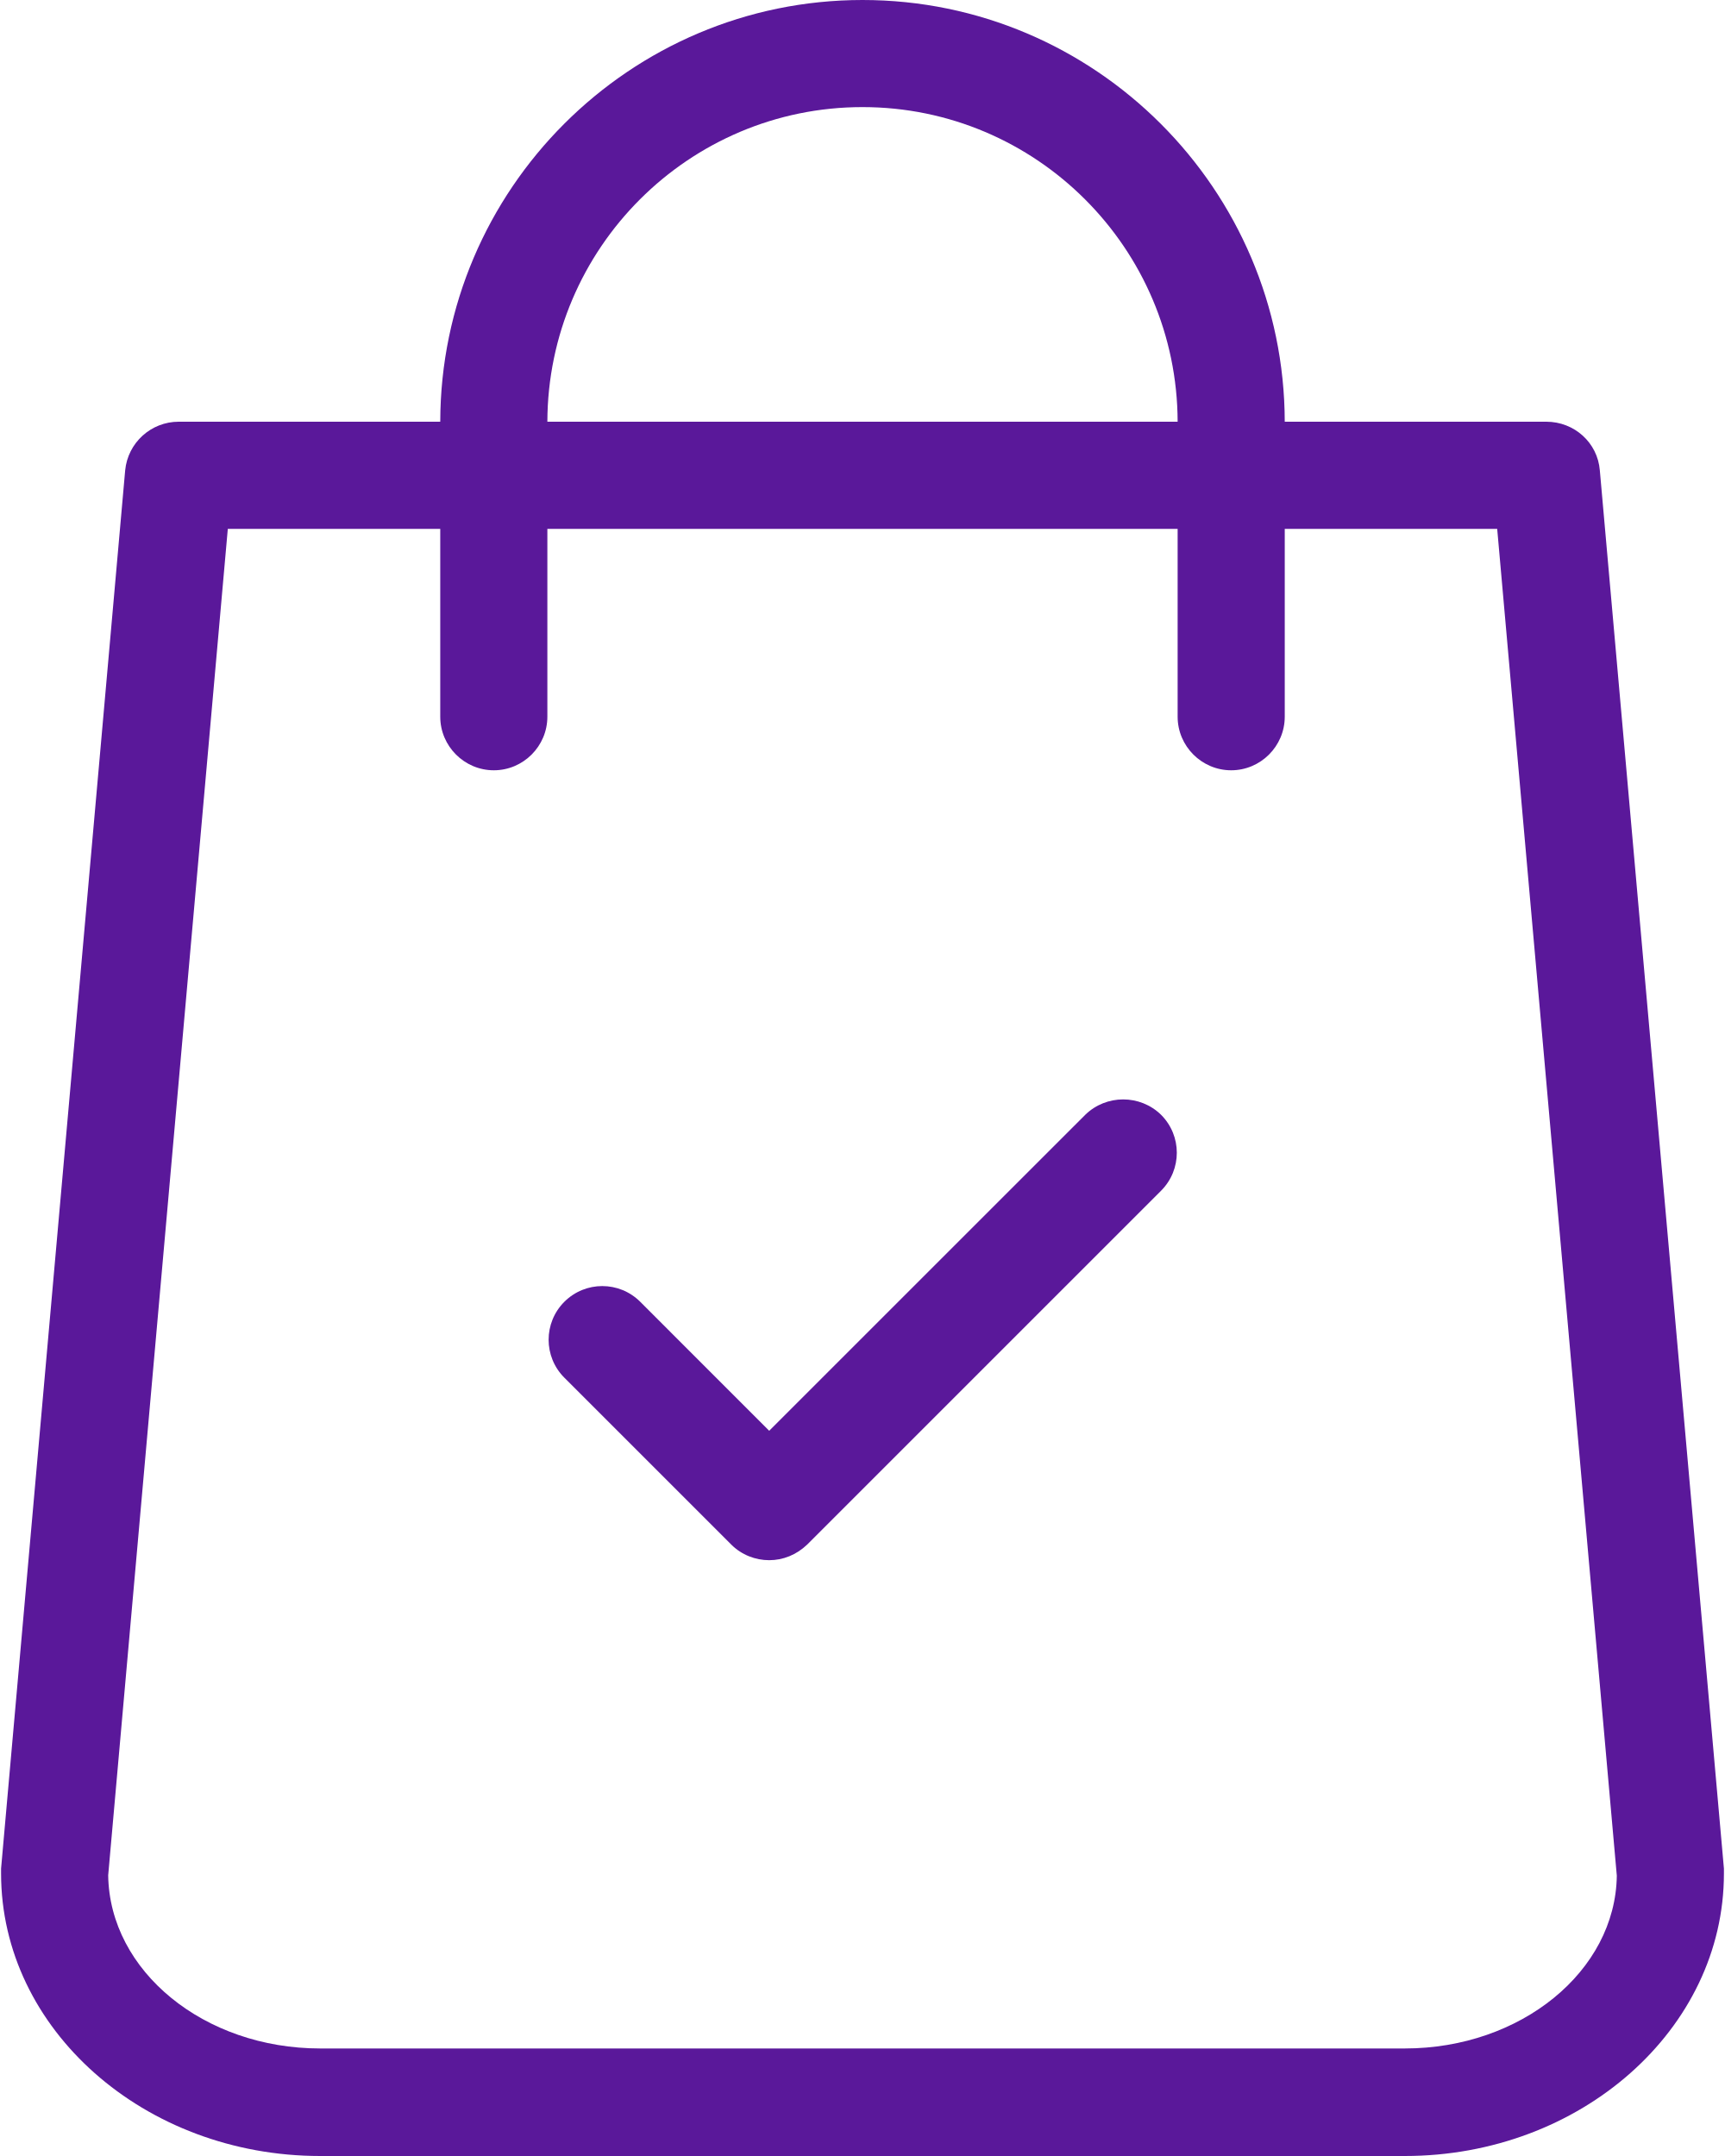
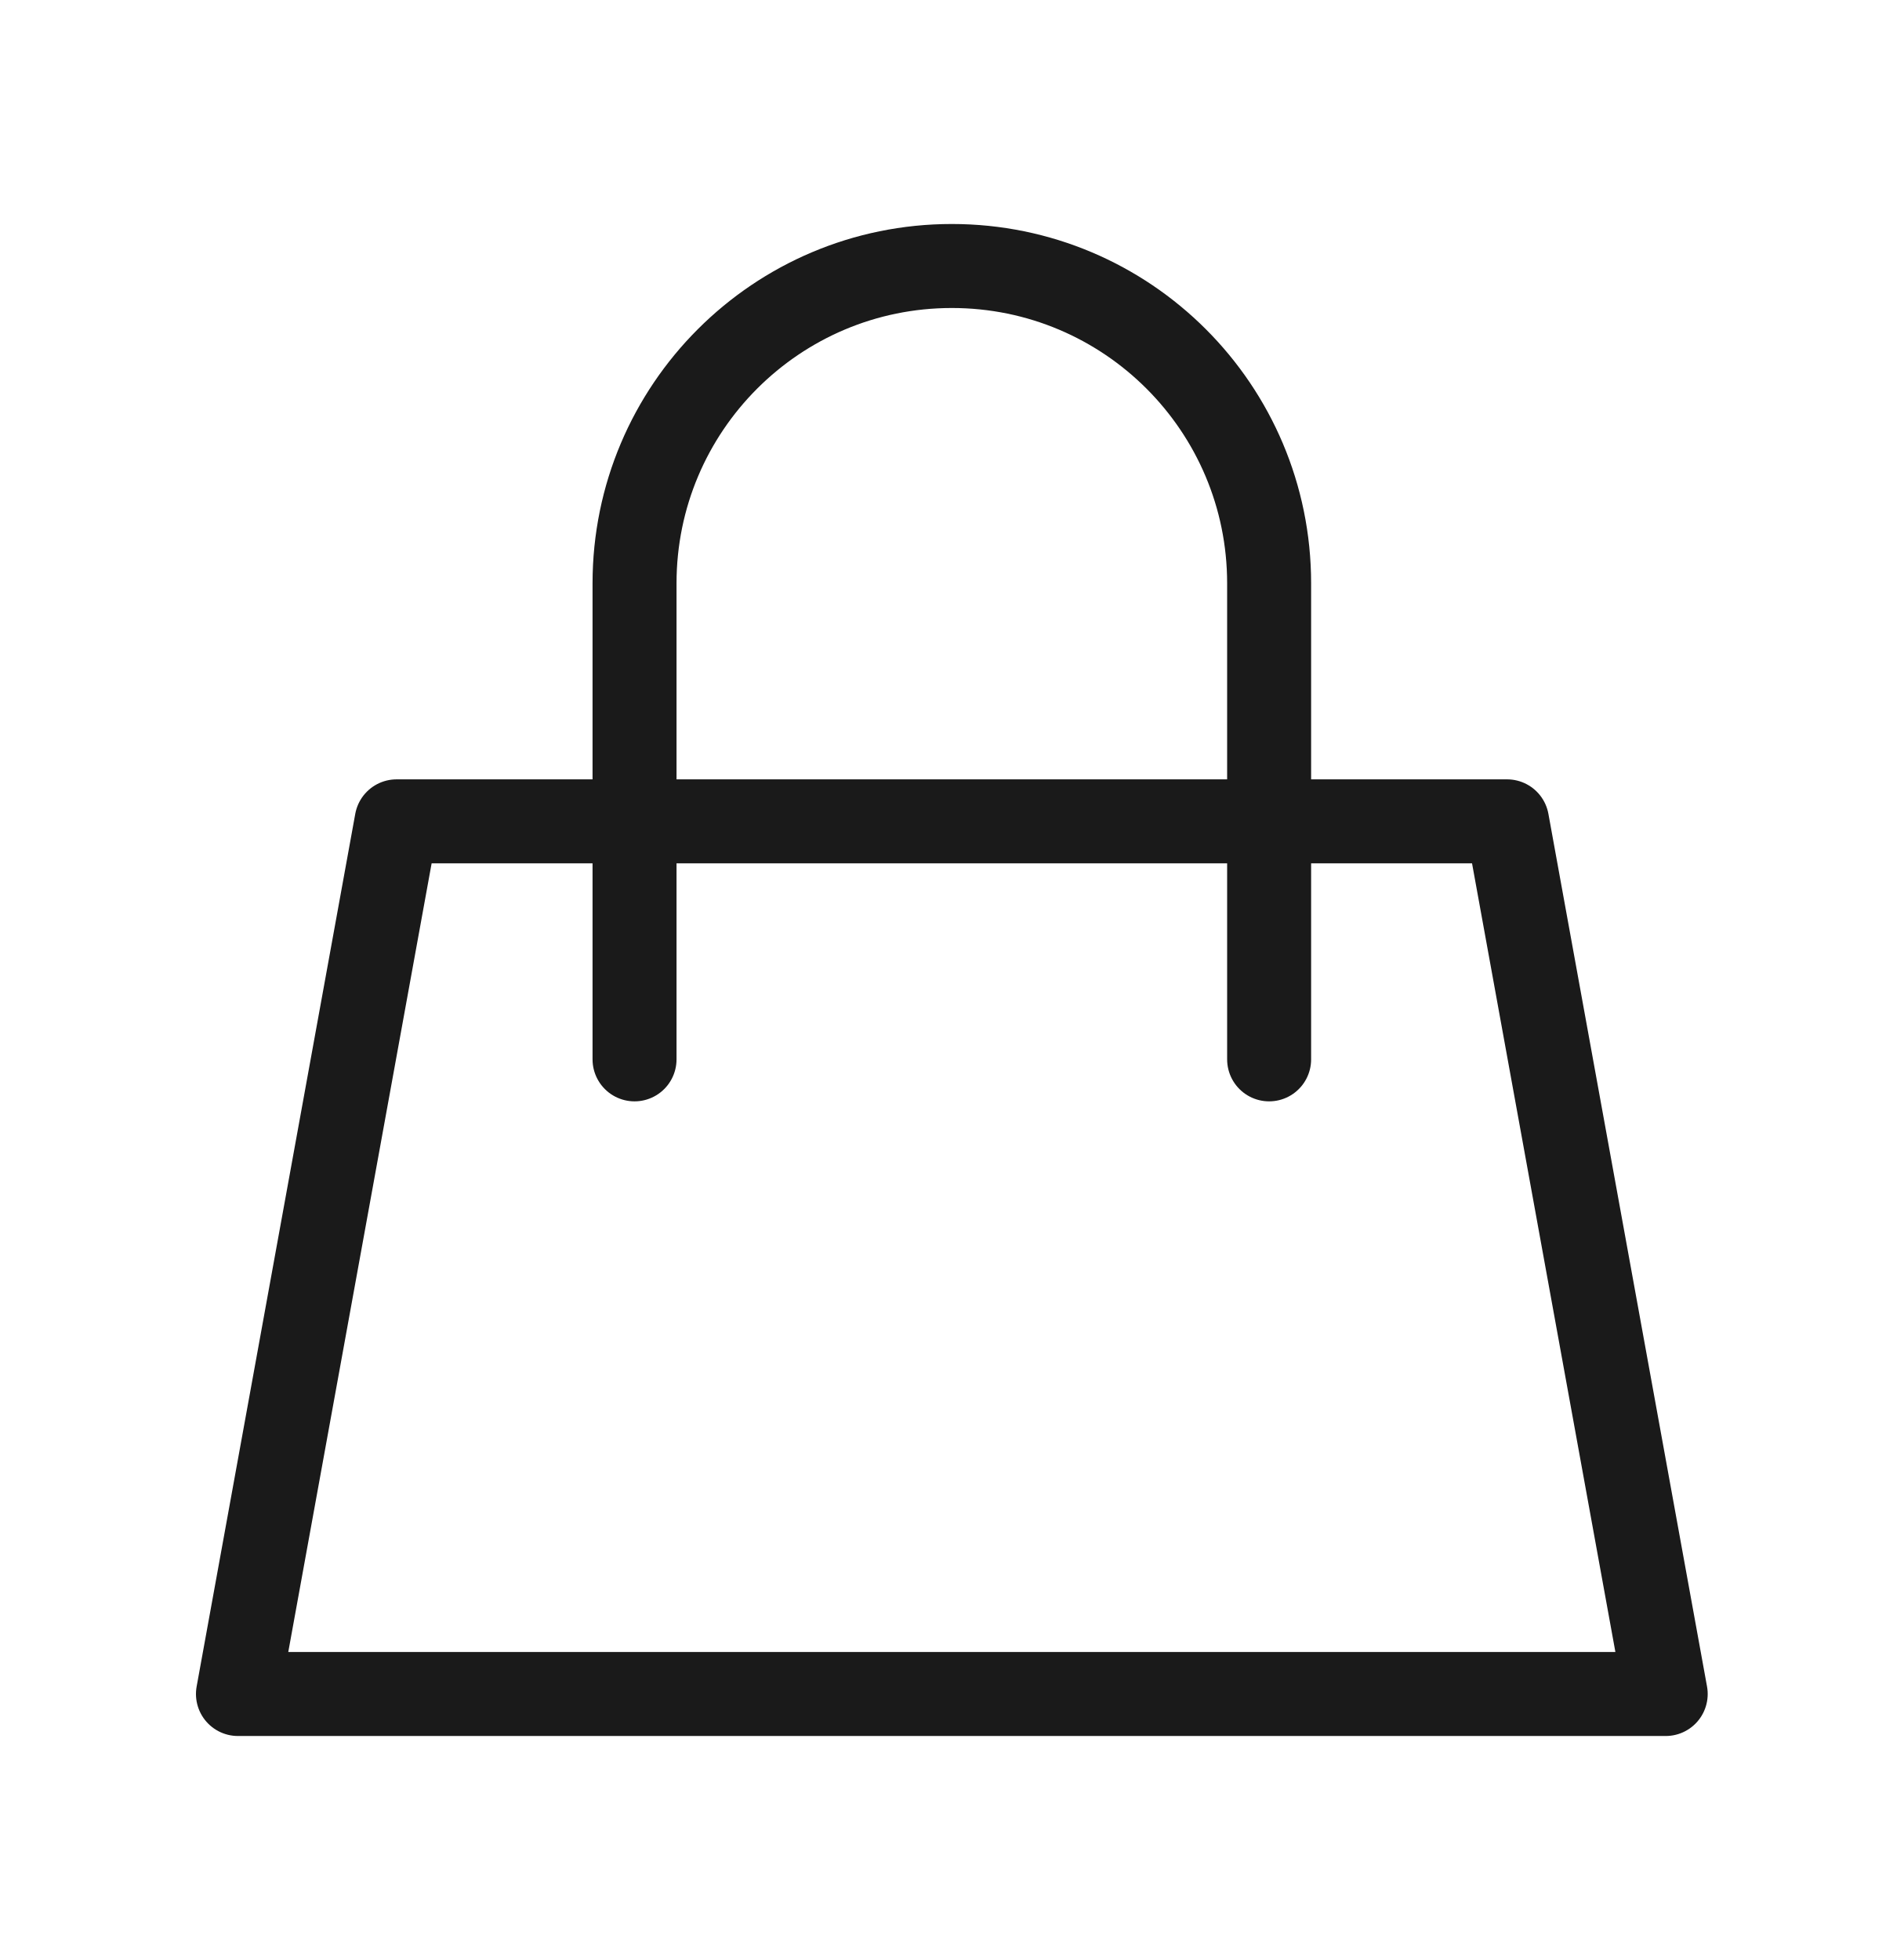
- <svg xmlns="http://www.w3.org/2000/svg" width="32" height="40" viewBox="0 0 32 40" fill="none">
-   <path d="M31.98 34.668L29.678 8.727C29.637 8.214 29.206 7.824 28.685 7.824H23.833C23.824 3.511 20.314 0 16 0C11.686 0 8.175 3.511 8.167 7.824H3.315C2.802 7.824 2.371 8.214 2.322 8.727L0.02 34.668C0.02 34.701 0.02 34.726 0.02 34.759C0.02 37.648 2.678 40 5.94 40H26.06C29.322 40 31.98 37.648 31.98 34.759C31.98 34.726 31.98 34.701 31.98 34.668ZM16 1.987C19.221 1.987 21.837 4.604 21.846 7.824H10.154C10.163 4.604 12.779 1.987 16 1.987ZM26.06 38.005H5.94C3.787 38.005 2.032 36.572 2.007 34.792L4.226 9.812H8.167V13.297C8.167 13.844 8.614 14.291 9.161 14.291C9.707 14.291 10.154 13.844 10.154 13.297V9.812H21.846V13.297C21.846 13.844 22.293 14.291 22.839 14.291C23.386 14.291 23.833 13.844 23.833 13.297V9.812H27.774L29.993 34.8C29.968 36.572 28.213 38.005 26.06 38.005Z" fill="#5A189A" />
-   <path d="M20.132 20.683L14.269 26.545L11.877 24.152C11.487 23.763 10.858 23.763 10.469 24.152C10.08 24.541 10.08 25.171 10.469 25.56L13.566 28.657C13.756 28.847 14.013 28.946 14.269 28.946C14.526 28.946 14.774 28.847 14.973 28.657L21.539 22.091C21.928 21.701 21.928 21.072 21.539 20.683C21.15 20.302 20.521 20.302 20.132 20.683Z" fill="#5A189A" />
+ <svg xmlns="http://www.w3.org/2000/svg" width="34" height="35" viewBox="0 0 34 35" fill="none">
+   <path d="M11.333 14.667H7.083L4.25 30.25H29.75L26.917 14.667H22.667M11.333 14.667V10.417C11.333 7.287 13.87 4.75 17 4.75V4.75C20.13 4.75 22.667 7.287 22.667 10.417V14.667M11.333 14.667H22.667M11.333 14.667V18.917M22.667 14.667V18.917" stroke="#1A1A1A" stroke-width="1.5" stroke-linecap="round" stroke-linejoin="round" />
</svg>
